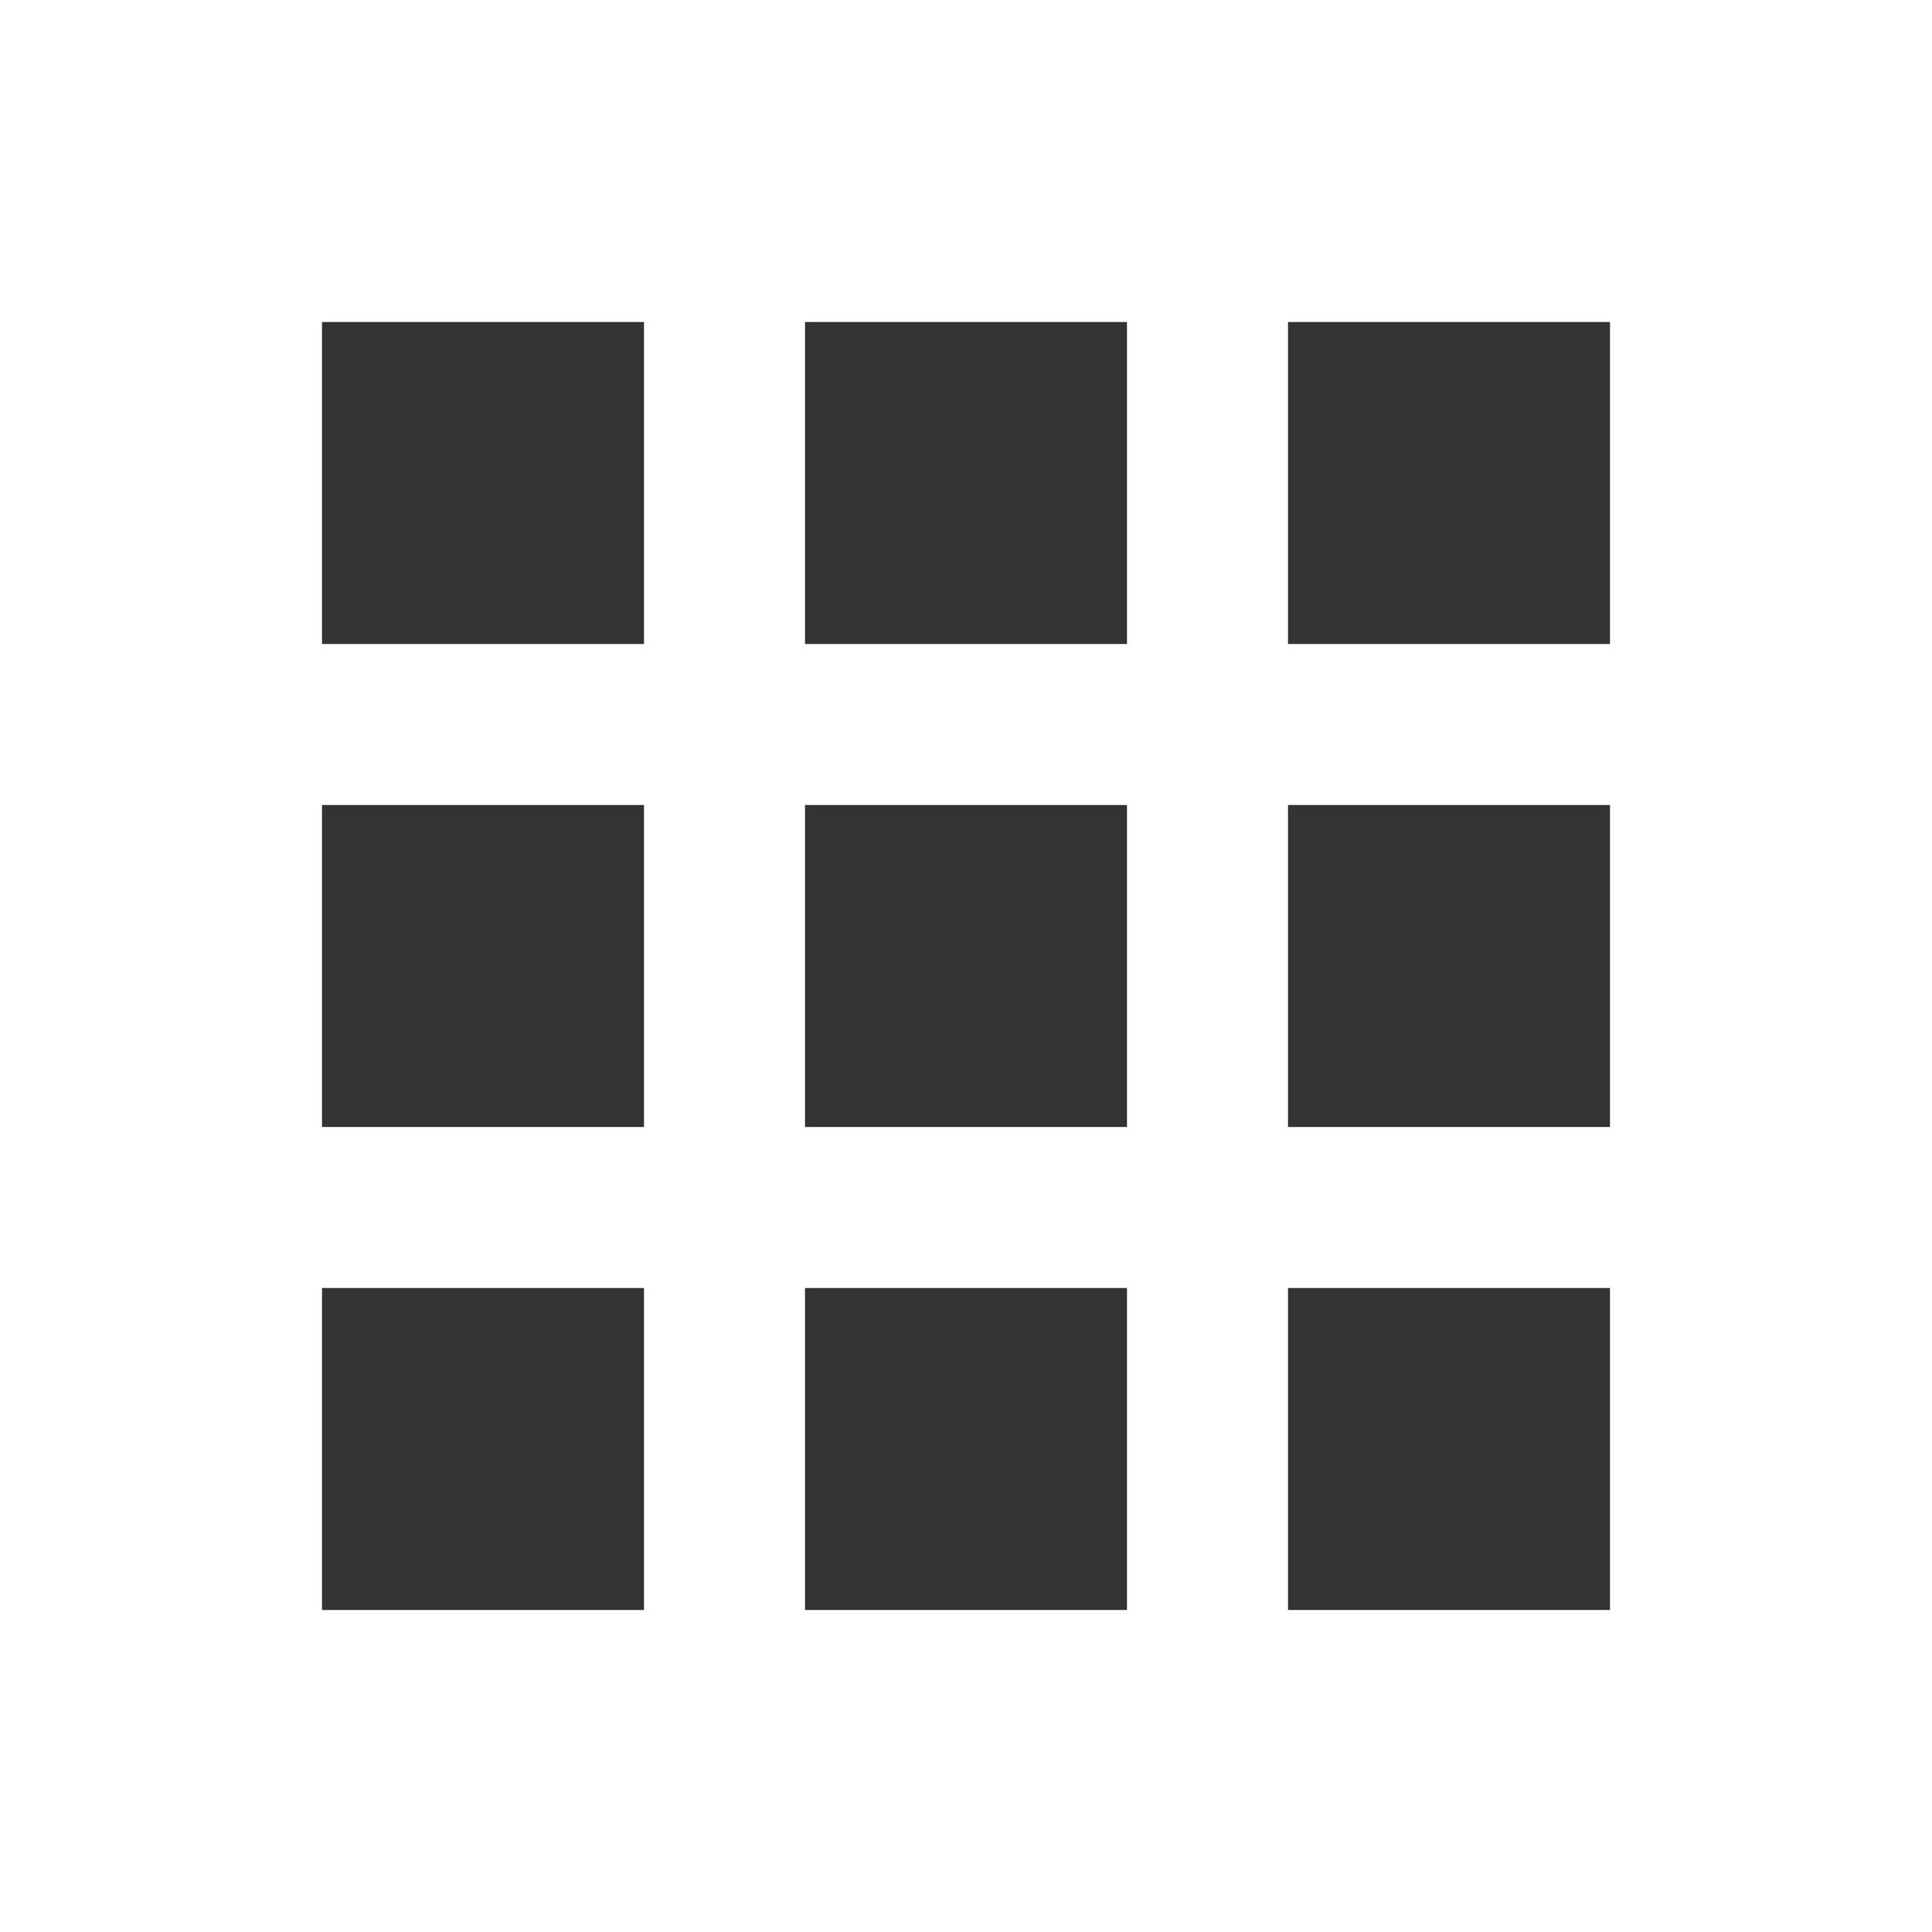
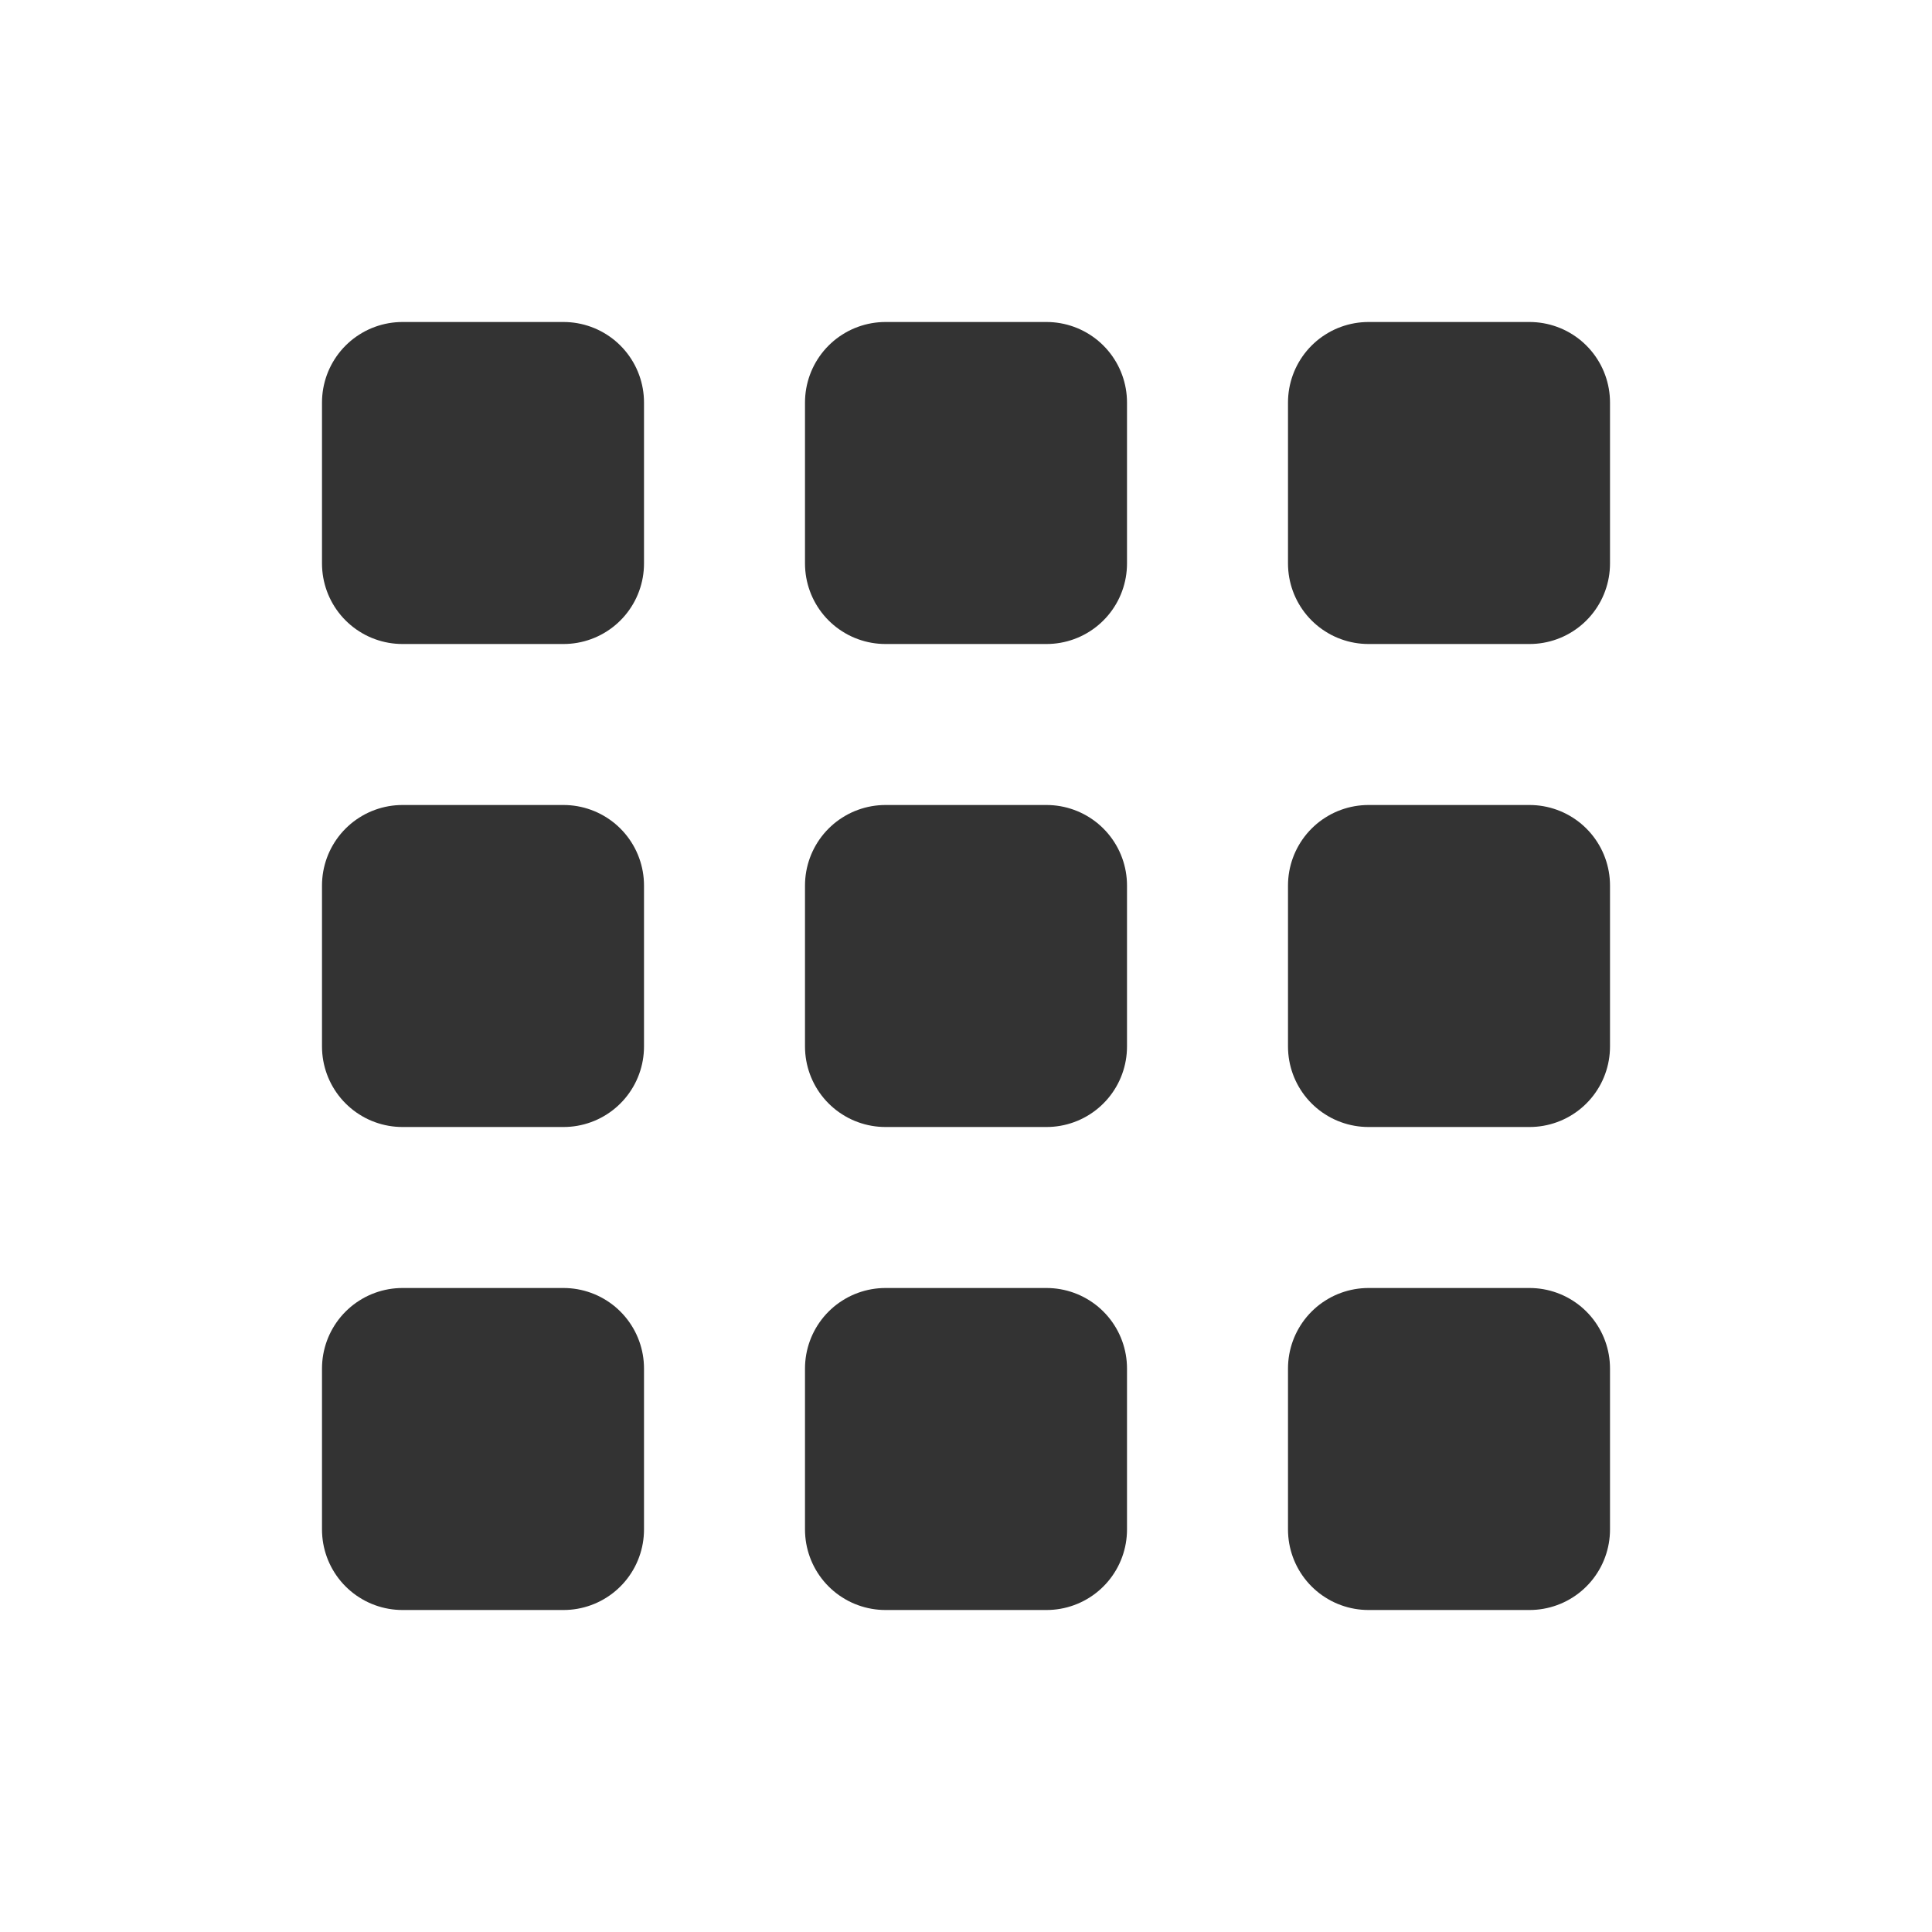
<svg xmlns="http://www.w3.org/2000/svg" width="24" height="24" viewBox="0 0 24 24" fill="none">
-   <path d="M5 7V5h2v2H5Zm6 0V5h2v2h-2Zm6 0V5h2v2h-2Zm0 6v-2h2v2h-2Zm-6 0v-2h2v2h-2Zm-6 0v-2h2v2H5Zm0 6v-2h2v2H5Zm6 0v-2h2v2h-2Zm6 0v-2h2v2h-2Z" stroke="#333" stroke-width="2" />
+   <path d="M5 7V5h2v2H5Zm6 0V5h2v2h-2Zm6 0V5h2v2h-2Zm0 6v-2h2v2h-2Zm-6 0v-2h2v2h-2Zm-6 0v-2h2v2H5Zm0 6v-2h2v2H5Zm6 0v-2h2v2h-2Zm6 0v-2h2v2h-2Z" stroke="#333" stroke-width="2" stroke-linejoin="round" />
</svg>
